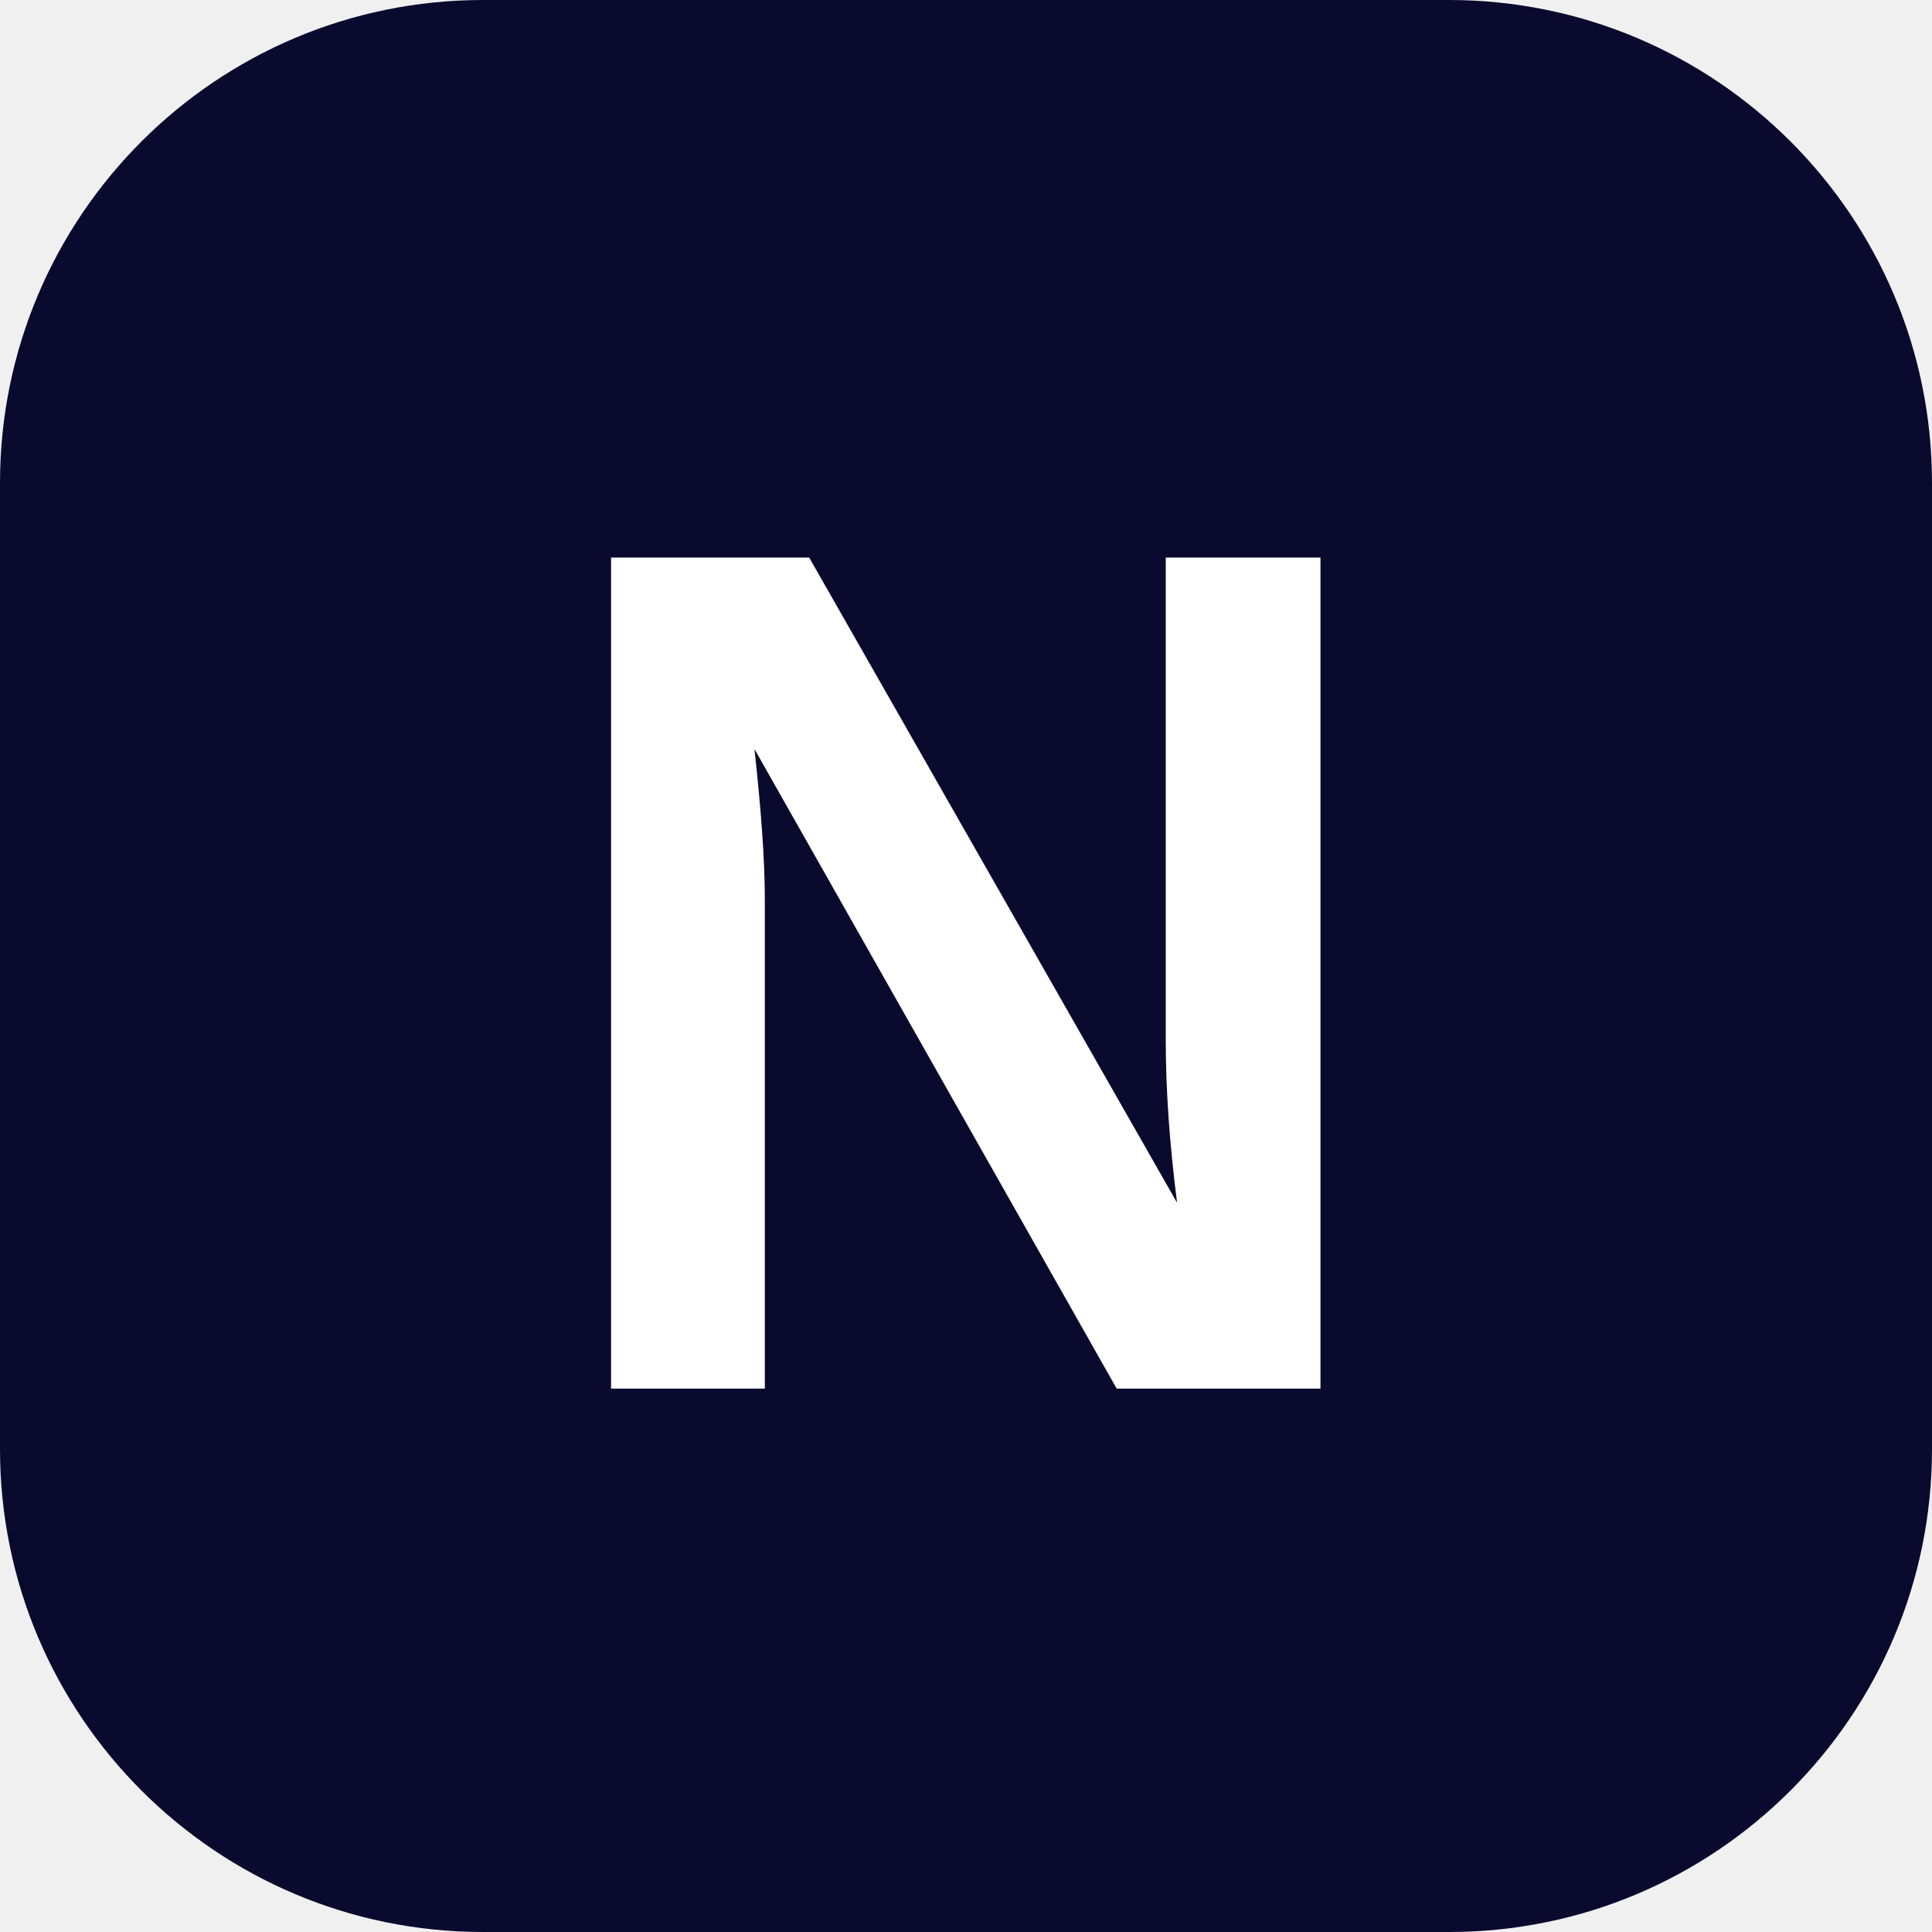
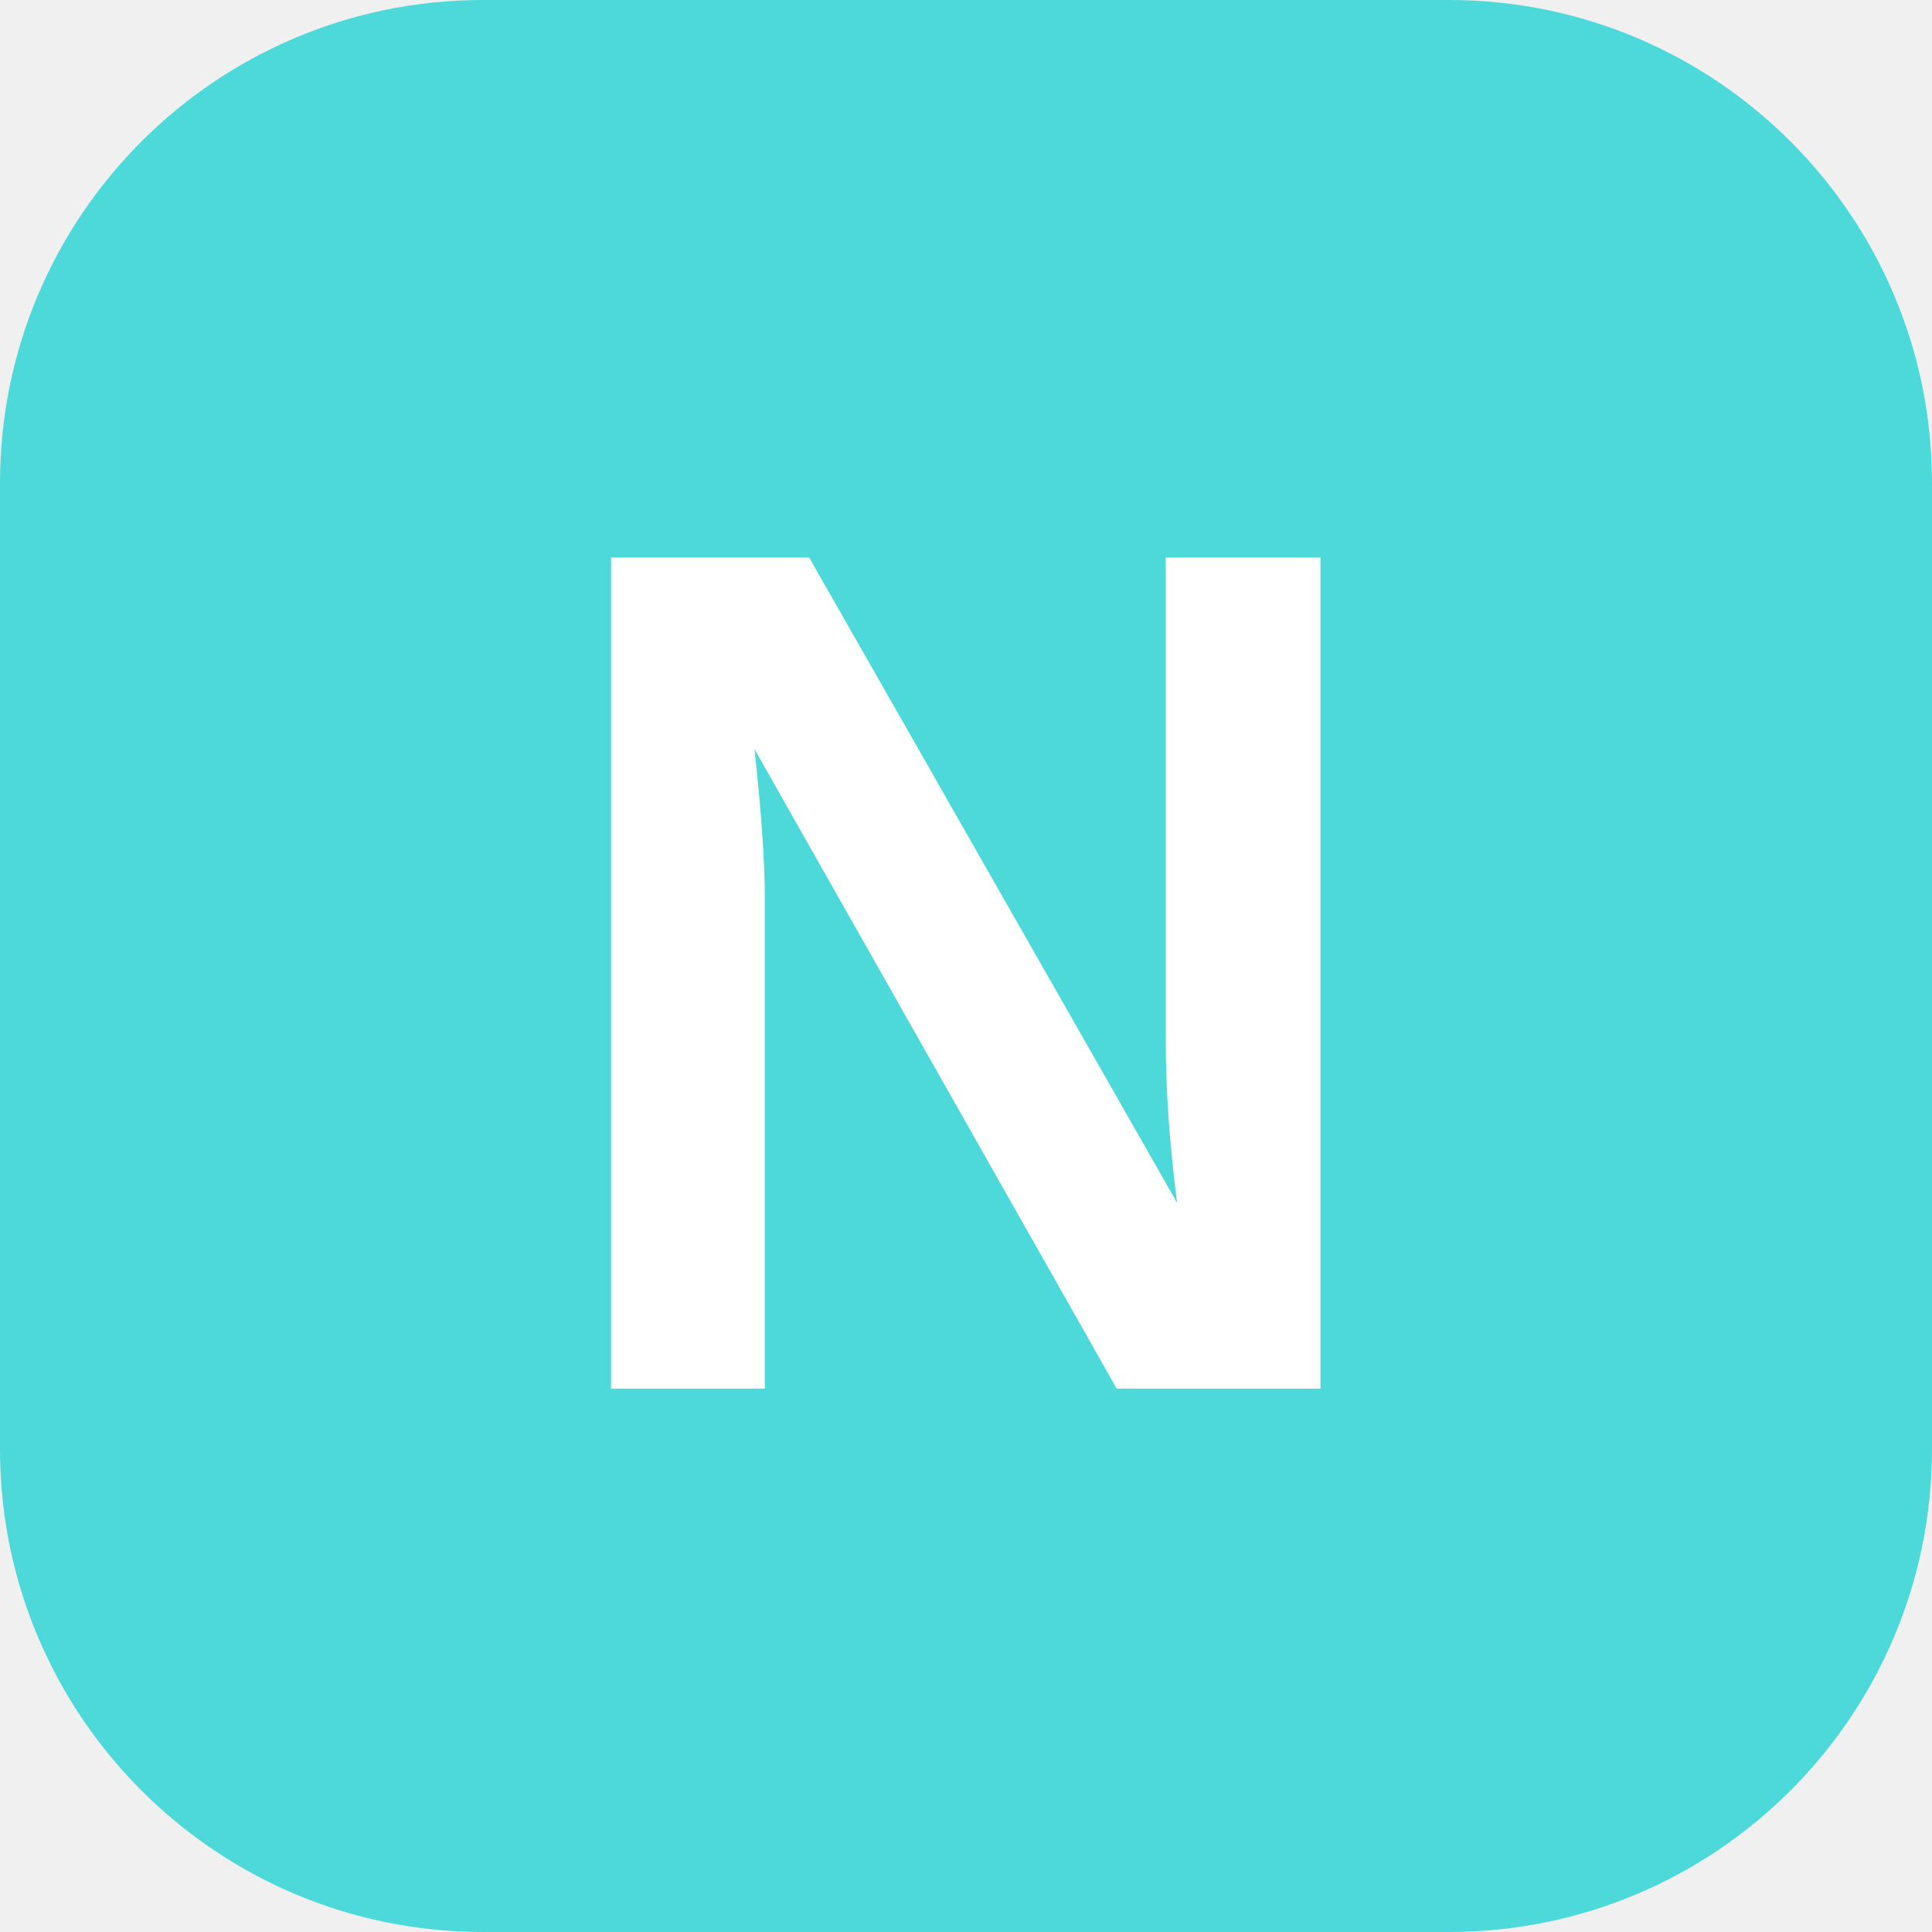
<svg xmlns="http://www.w3.org/2000/svg" viewBox="0 0 32 32">
-   <rect width="32" height="32" rx="8" fill="#0A0A2E" />
+   <rect width="32" height="32" rx="8" fill="#4DD9D9" />
  <text x="16" y="23" font-family="Arial Black, Arial" font-weight="900" font-size="20" fill="white" text-anchor="middle">N</text>
</svg>
